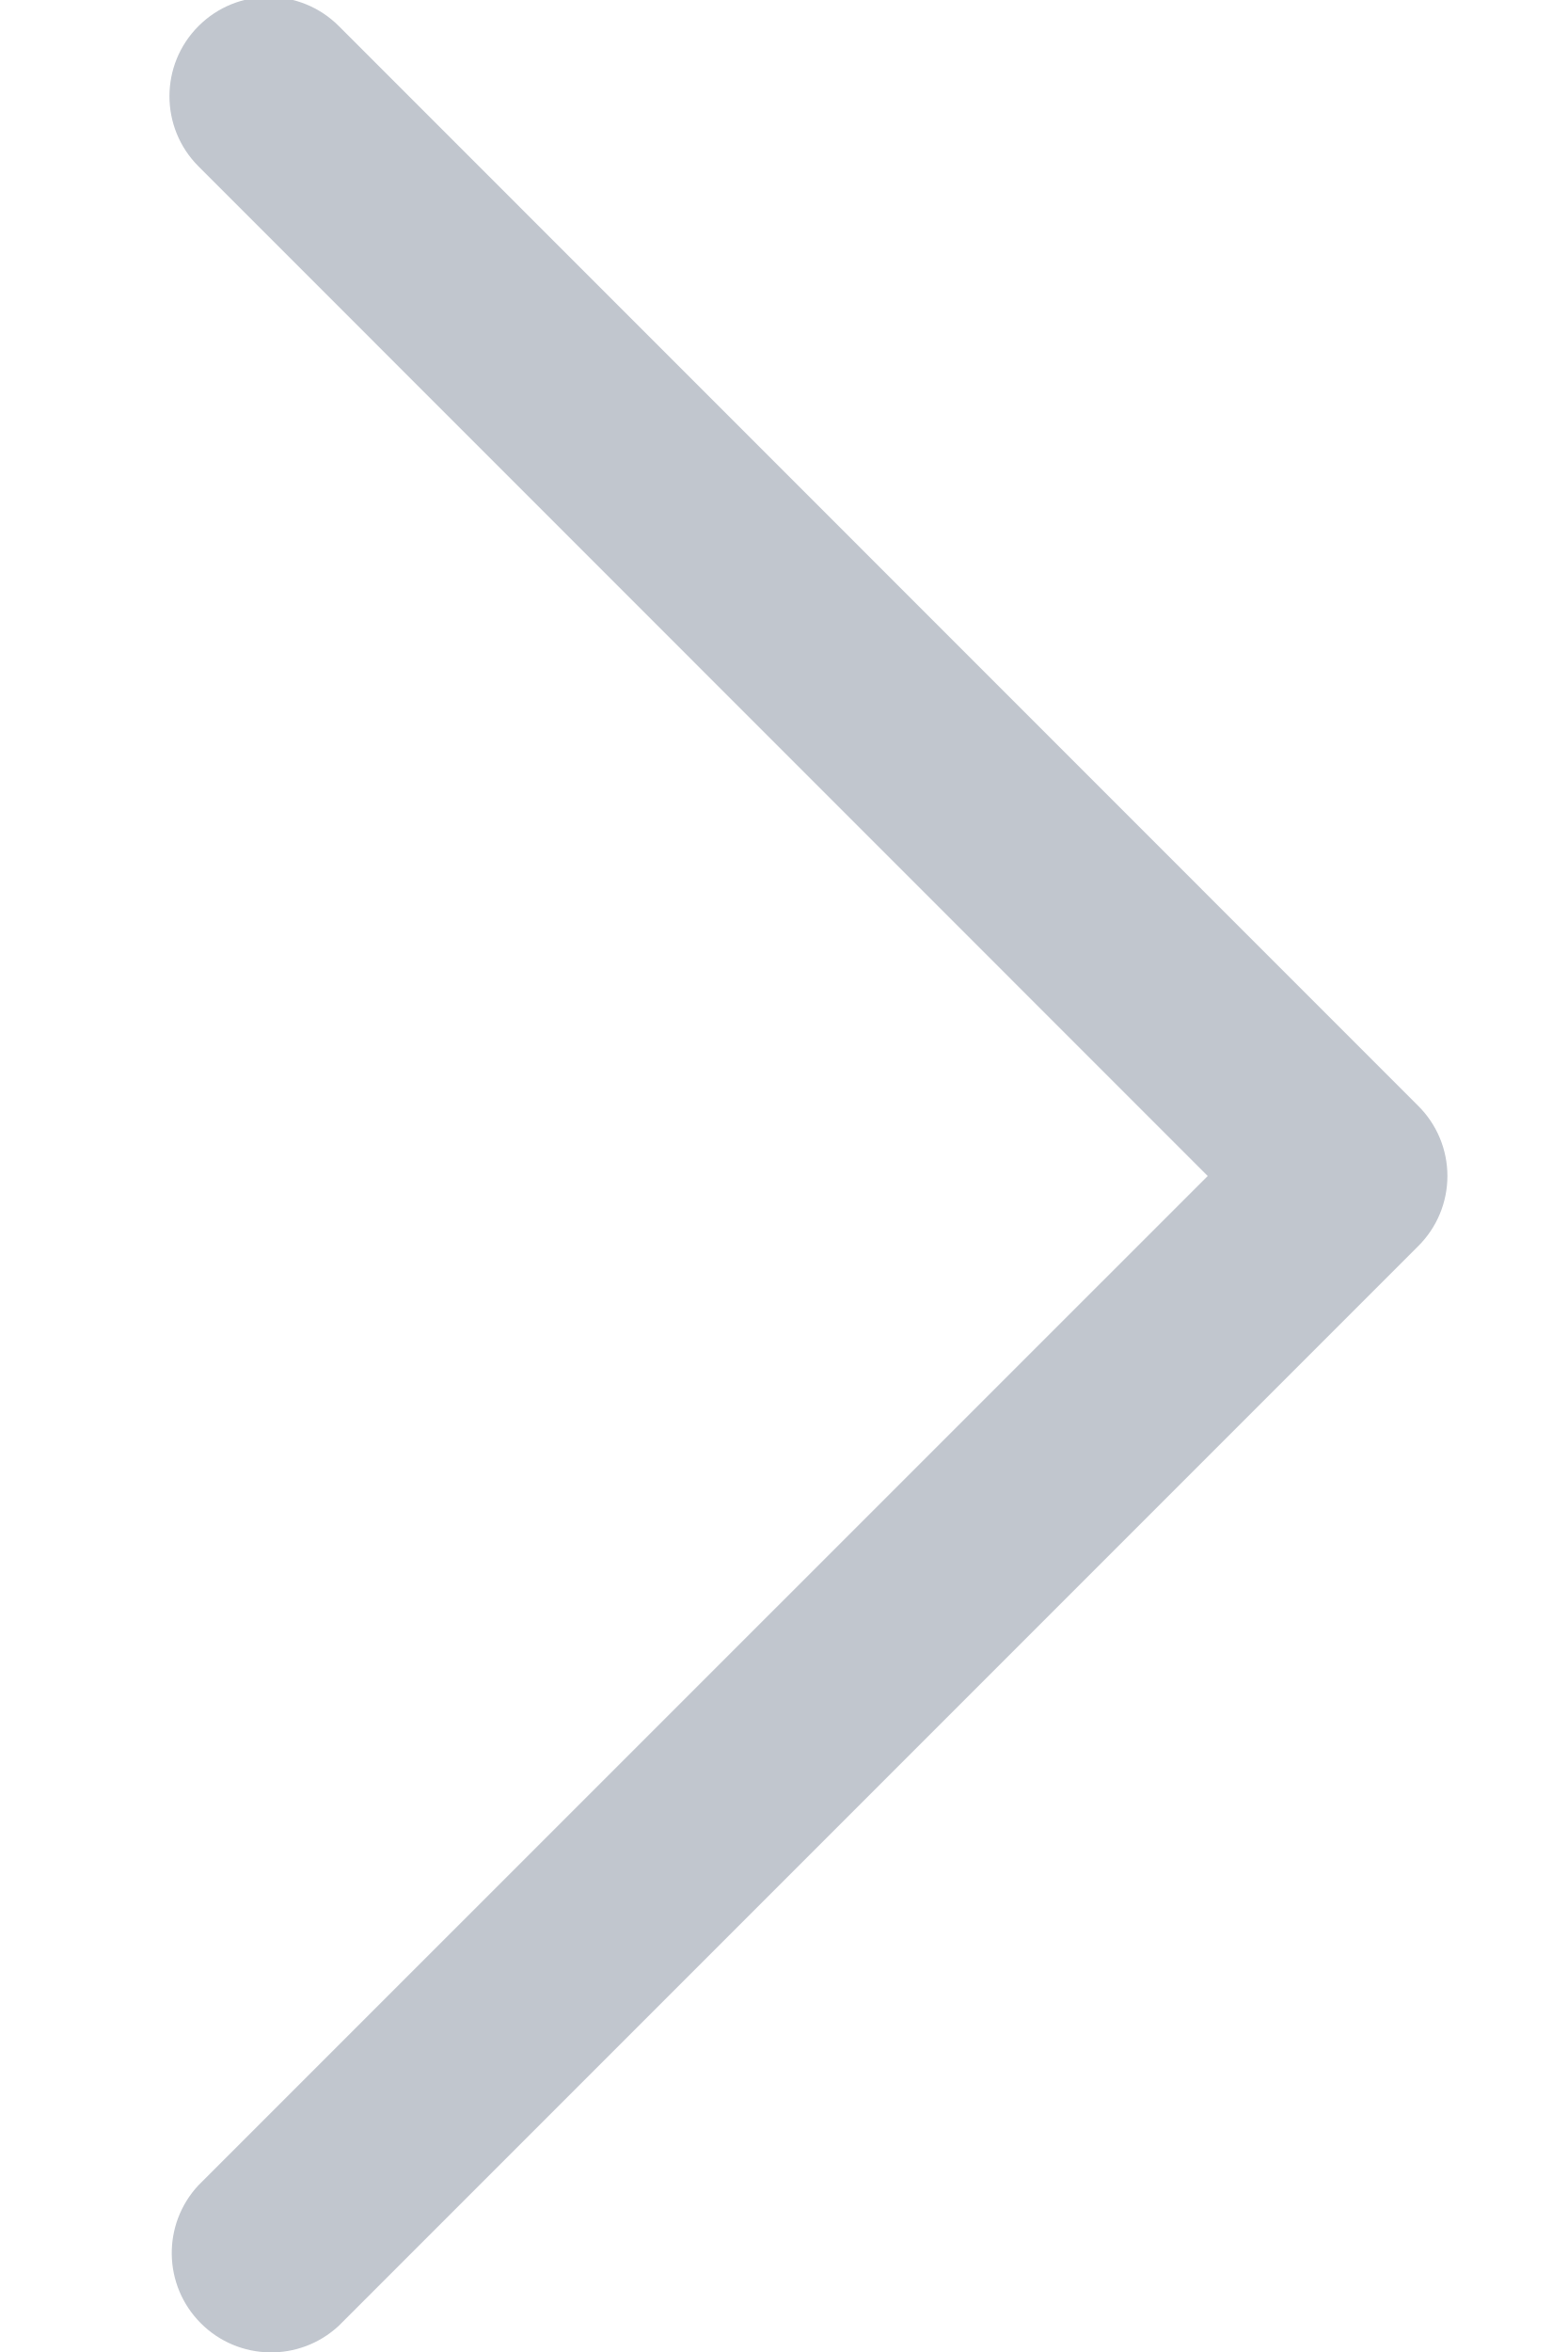
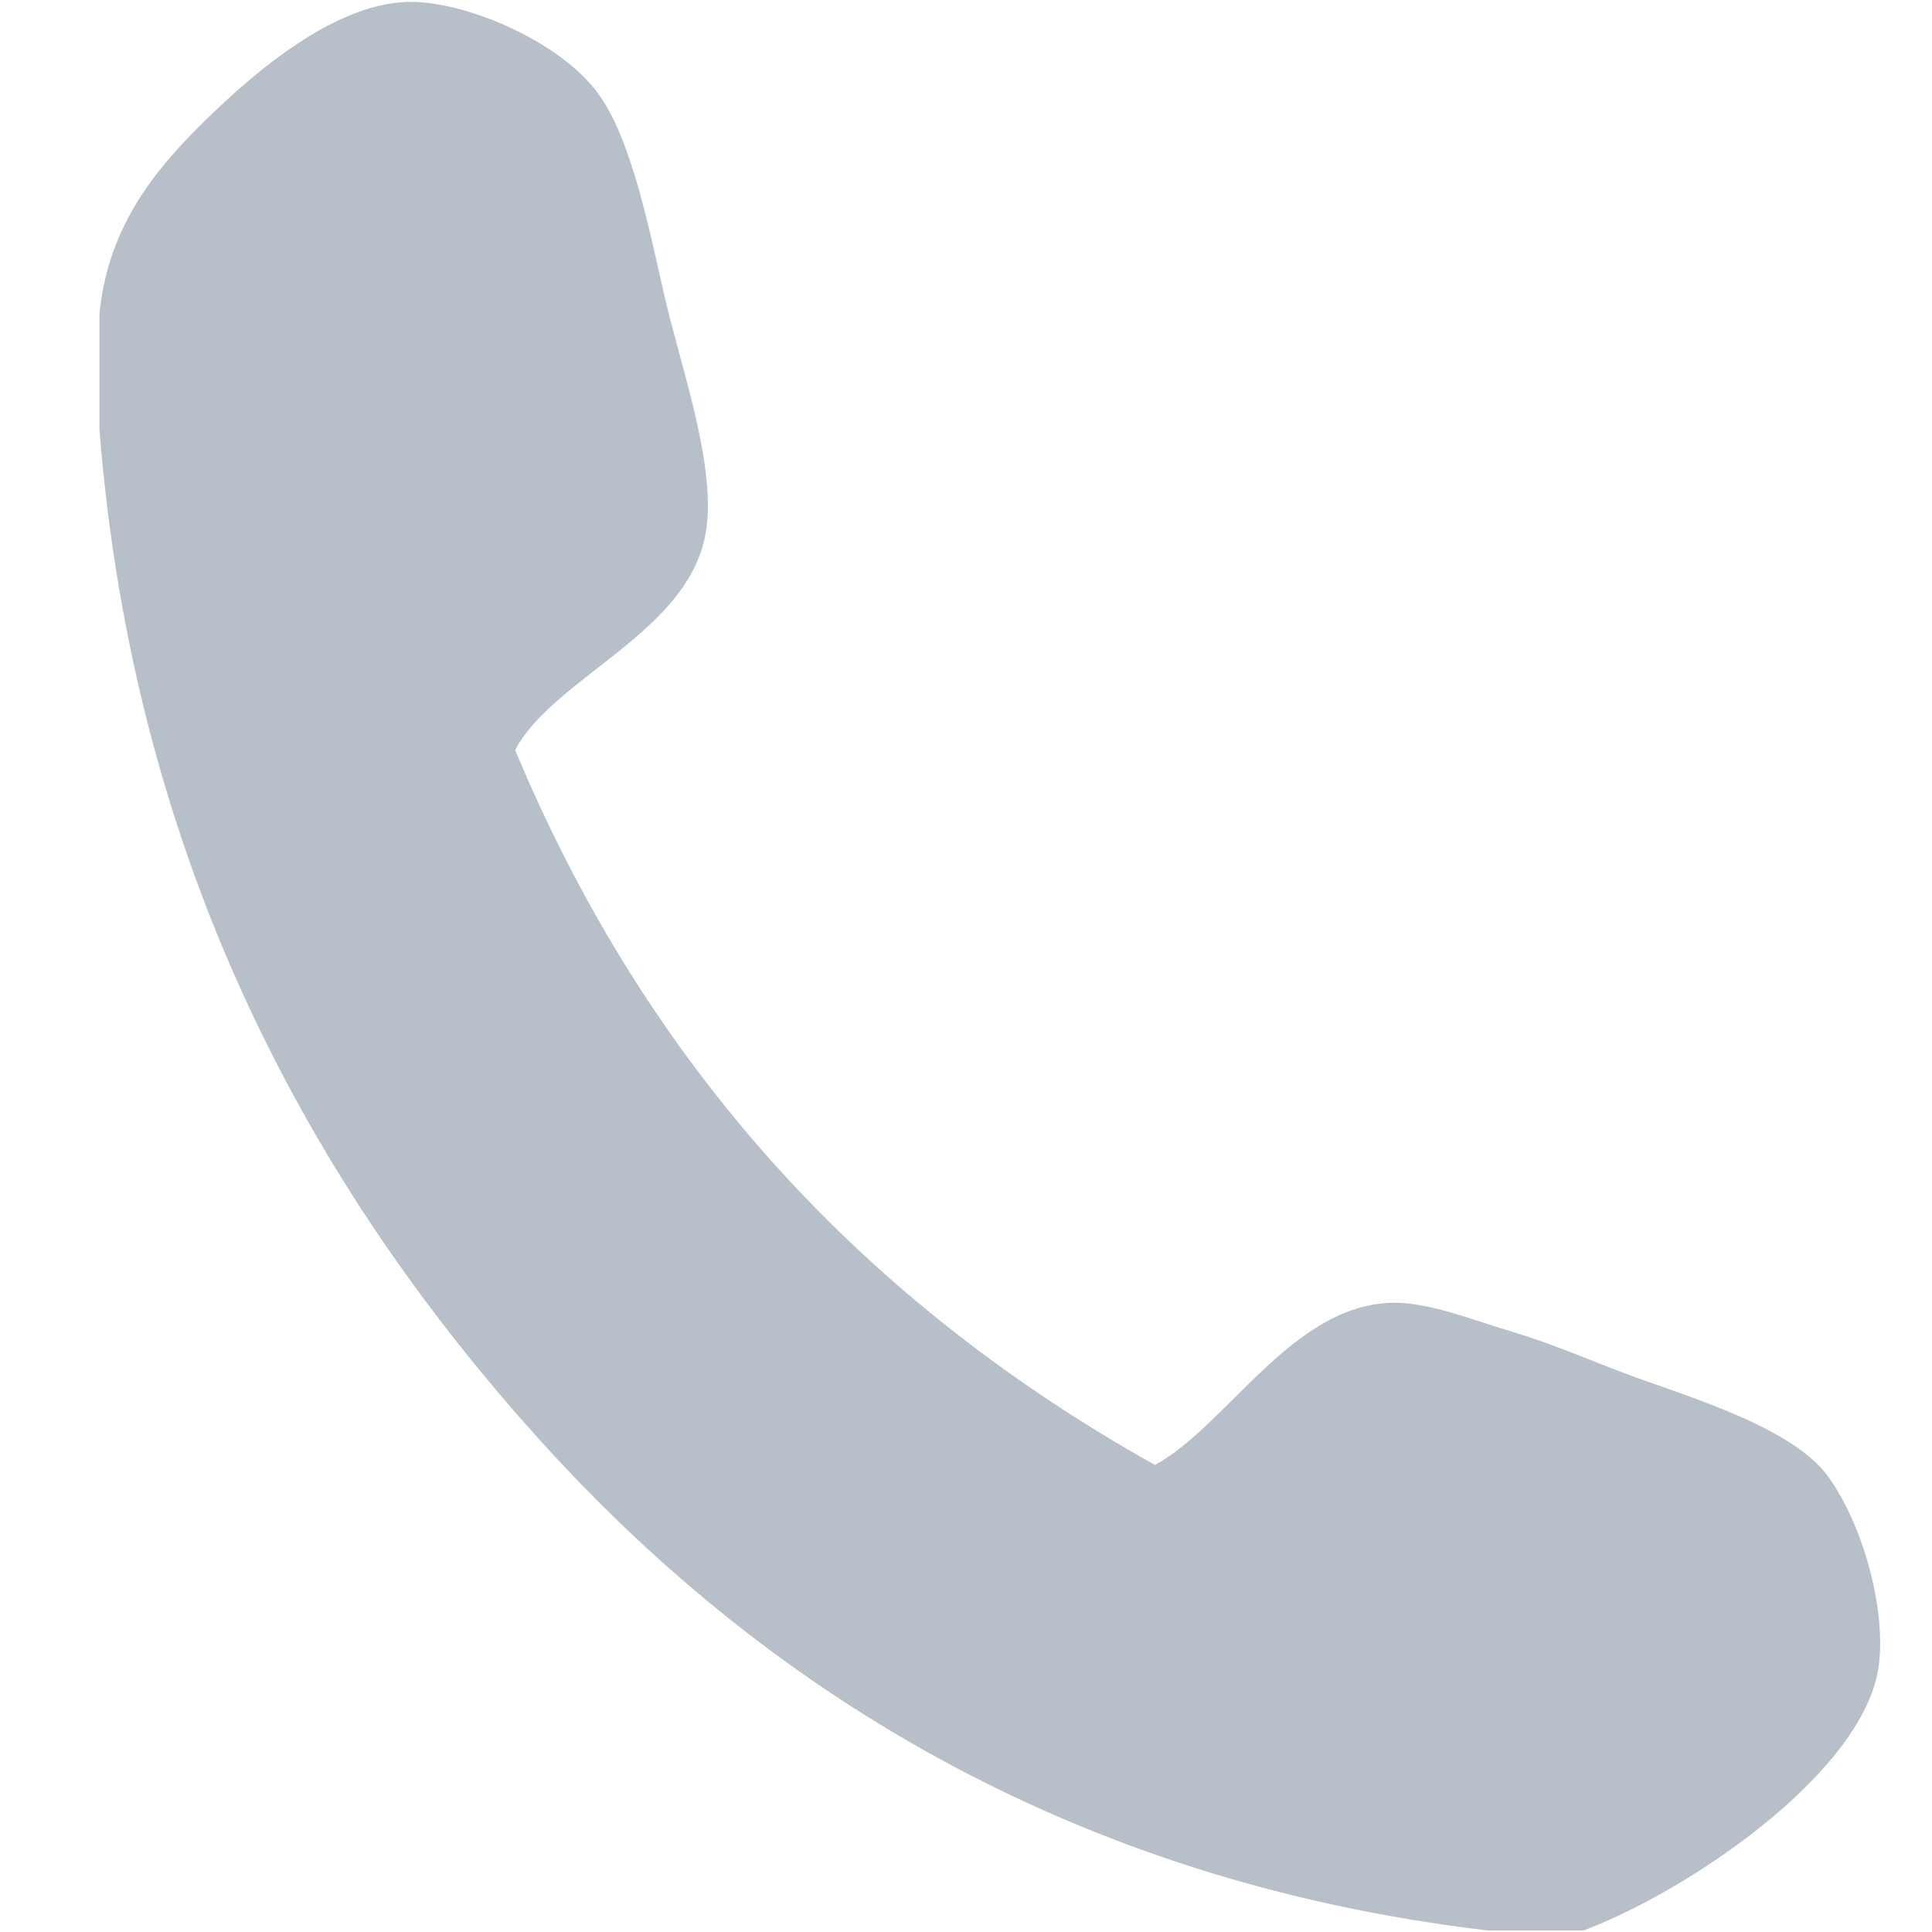
- <svg xmlns="http://www.w3.org/2000/svg" width="8" height="12" viewBox="0 0 8 12">
-   <path fill="#C1C6CE" d="M7.237 5.642L1.729.133a.506.506 0 1 0-.716.716L6.163 6l-5.151 5.15a.507.507 0 0 0 .716.717l5.509-5.509a.504.504 0 0 0 0-.716z" />
+ <svg xmlns="http://www.w3.org/2000/svg" width="19" height="19">
+   <path fill="#B7BFC8" d="M15.572 18.985h-.941c-4.129-.488-7.157-2.408-9.359-4.864C3.062 11.66 1.318 8.492.978 4.228V3.084c.078-.774.459-1.304.898-1.757C2.425.766 3.25.044 4.002.019c.554-.018 1.5.38 1.879.899.329.446.504 1.339.656 2.003.154.671.505 1.643.408 2.289-.148 1.007-1.487 1.434-1.879 2.166 1.307 3.135 3.443 5.439 6.293 7.031.715-.392 1.346-1.572 2.332-1.595.359-.009.818.178 1.184.286.402.121.75.275 1.104.408.596.224 1.648.521 2.004 1.021.365.513.57 1.356.49 1.879-.164 1.041-1.879 2.197-2.901 2.579z" />
</svg>
